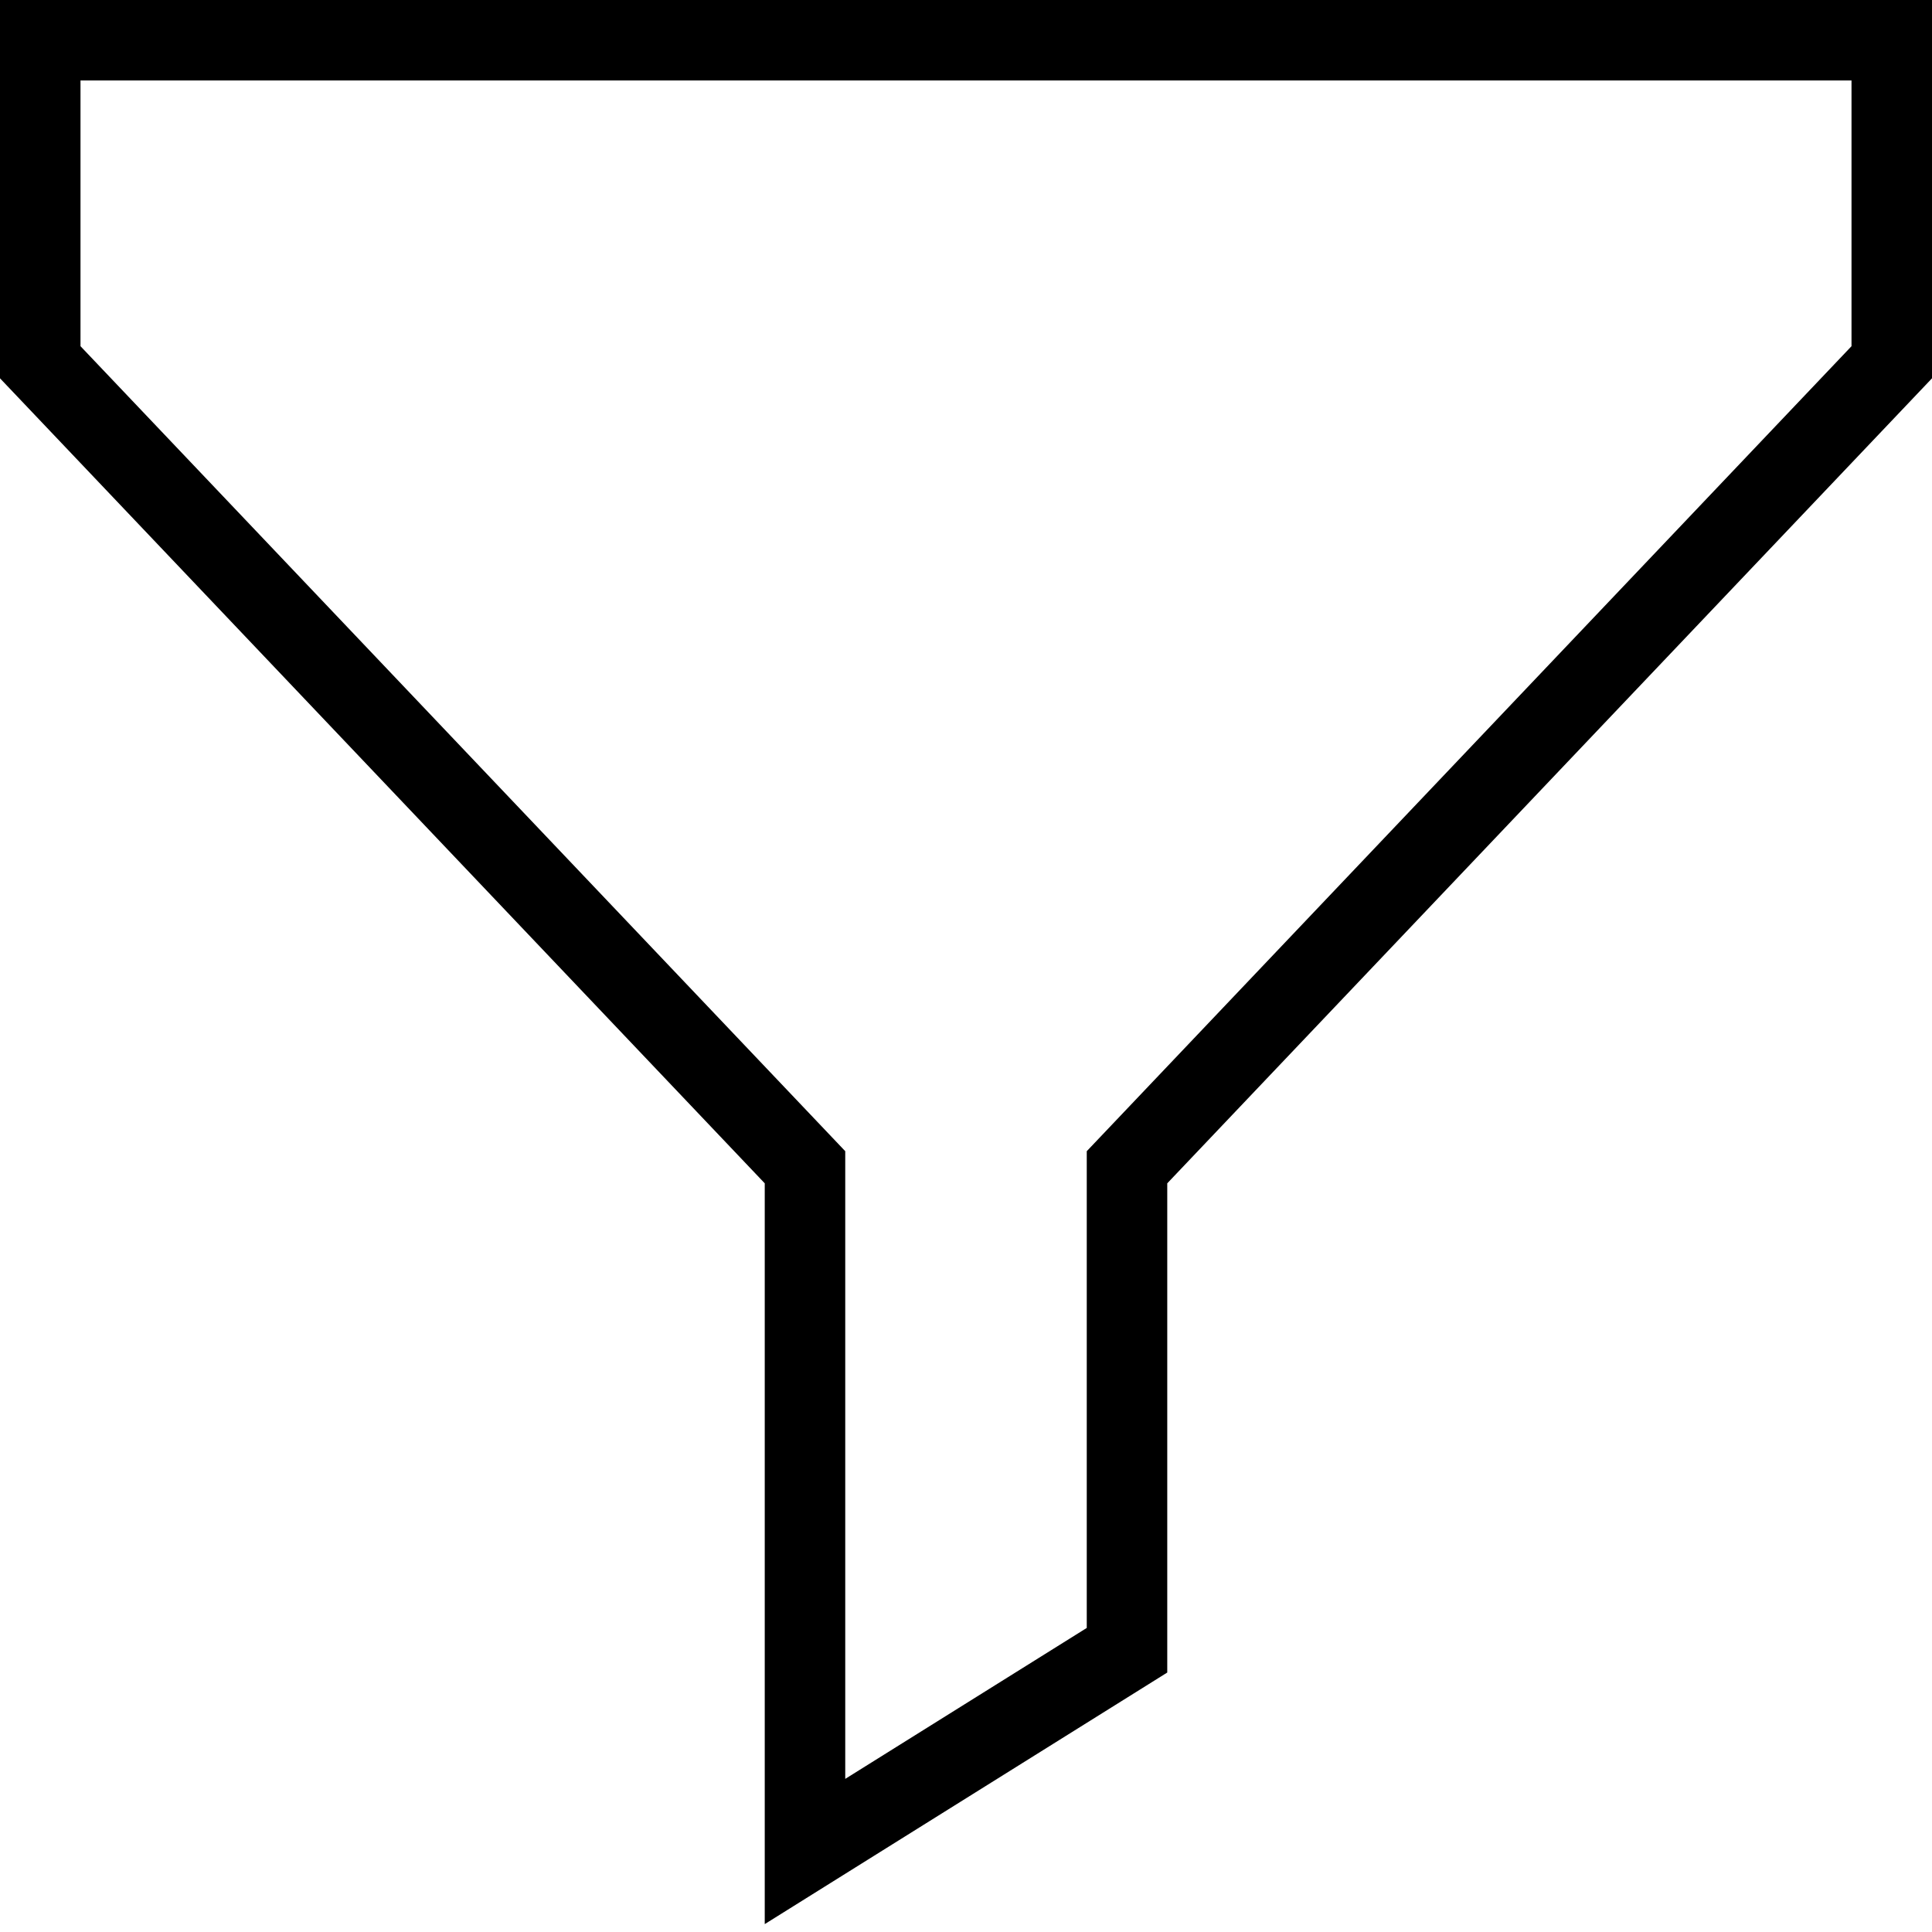
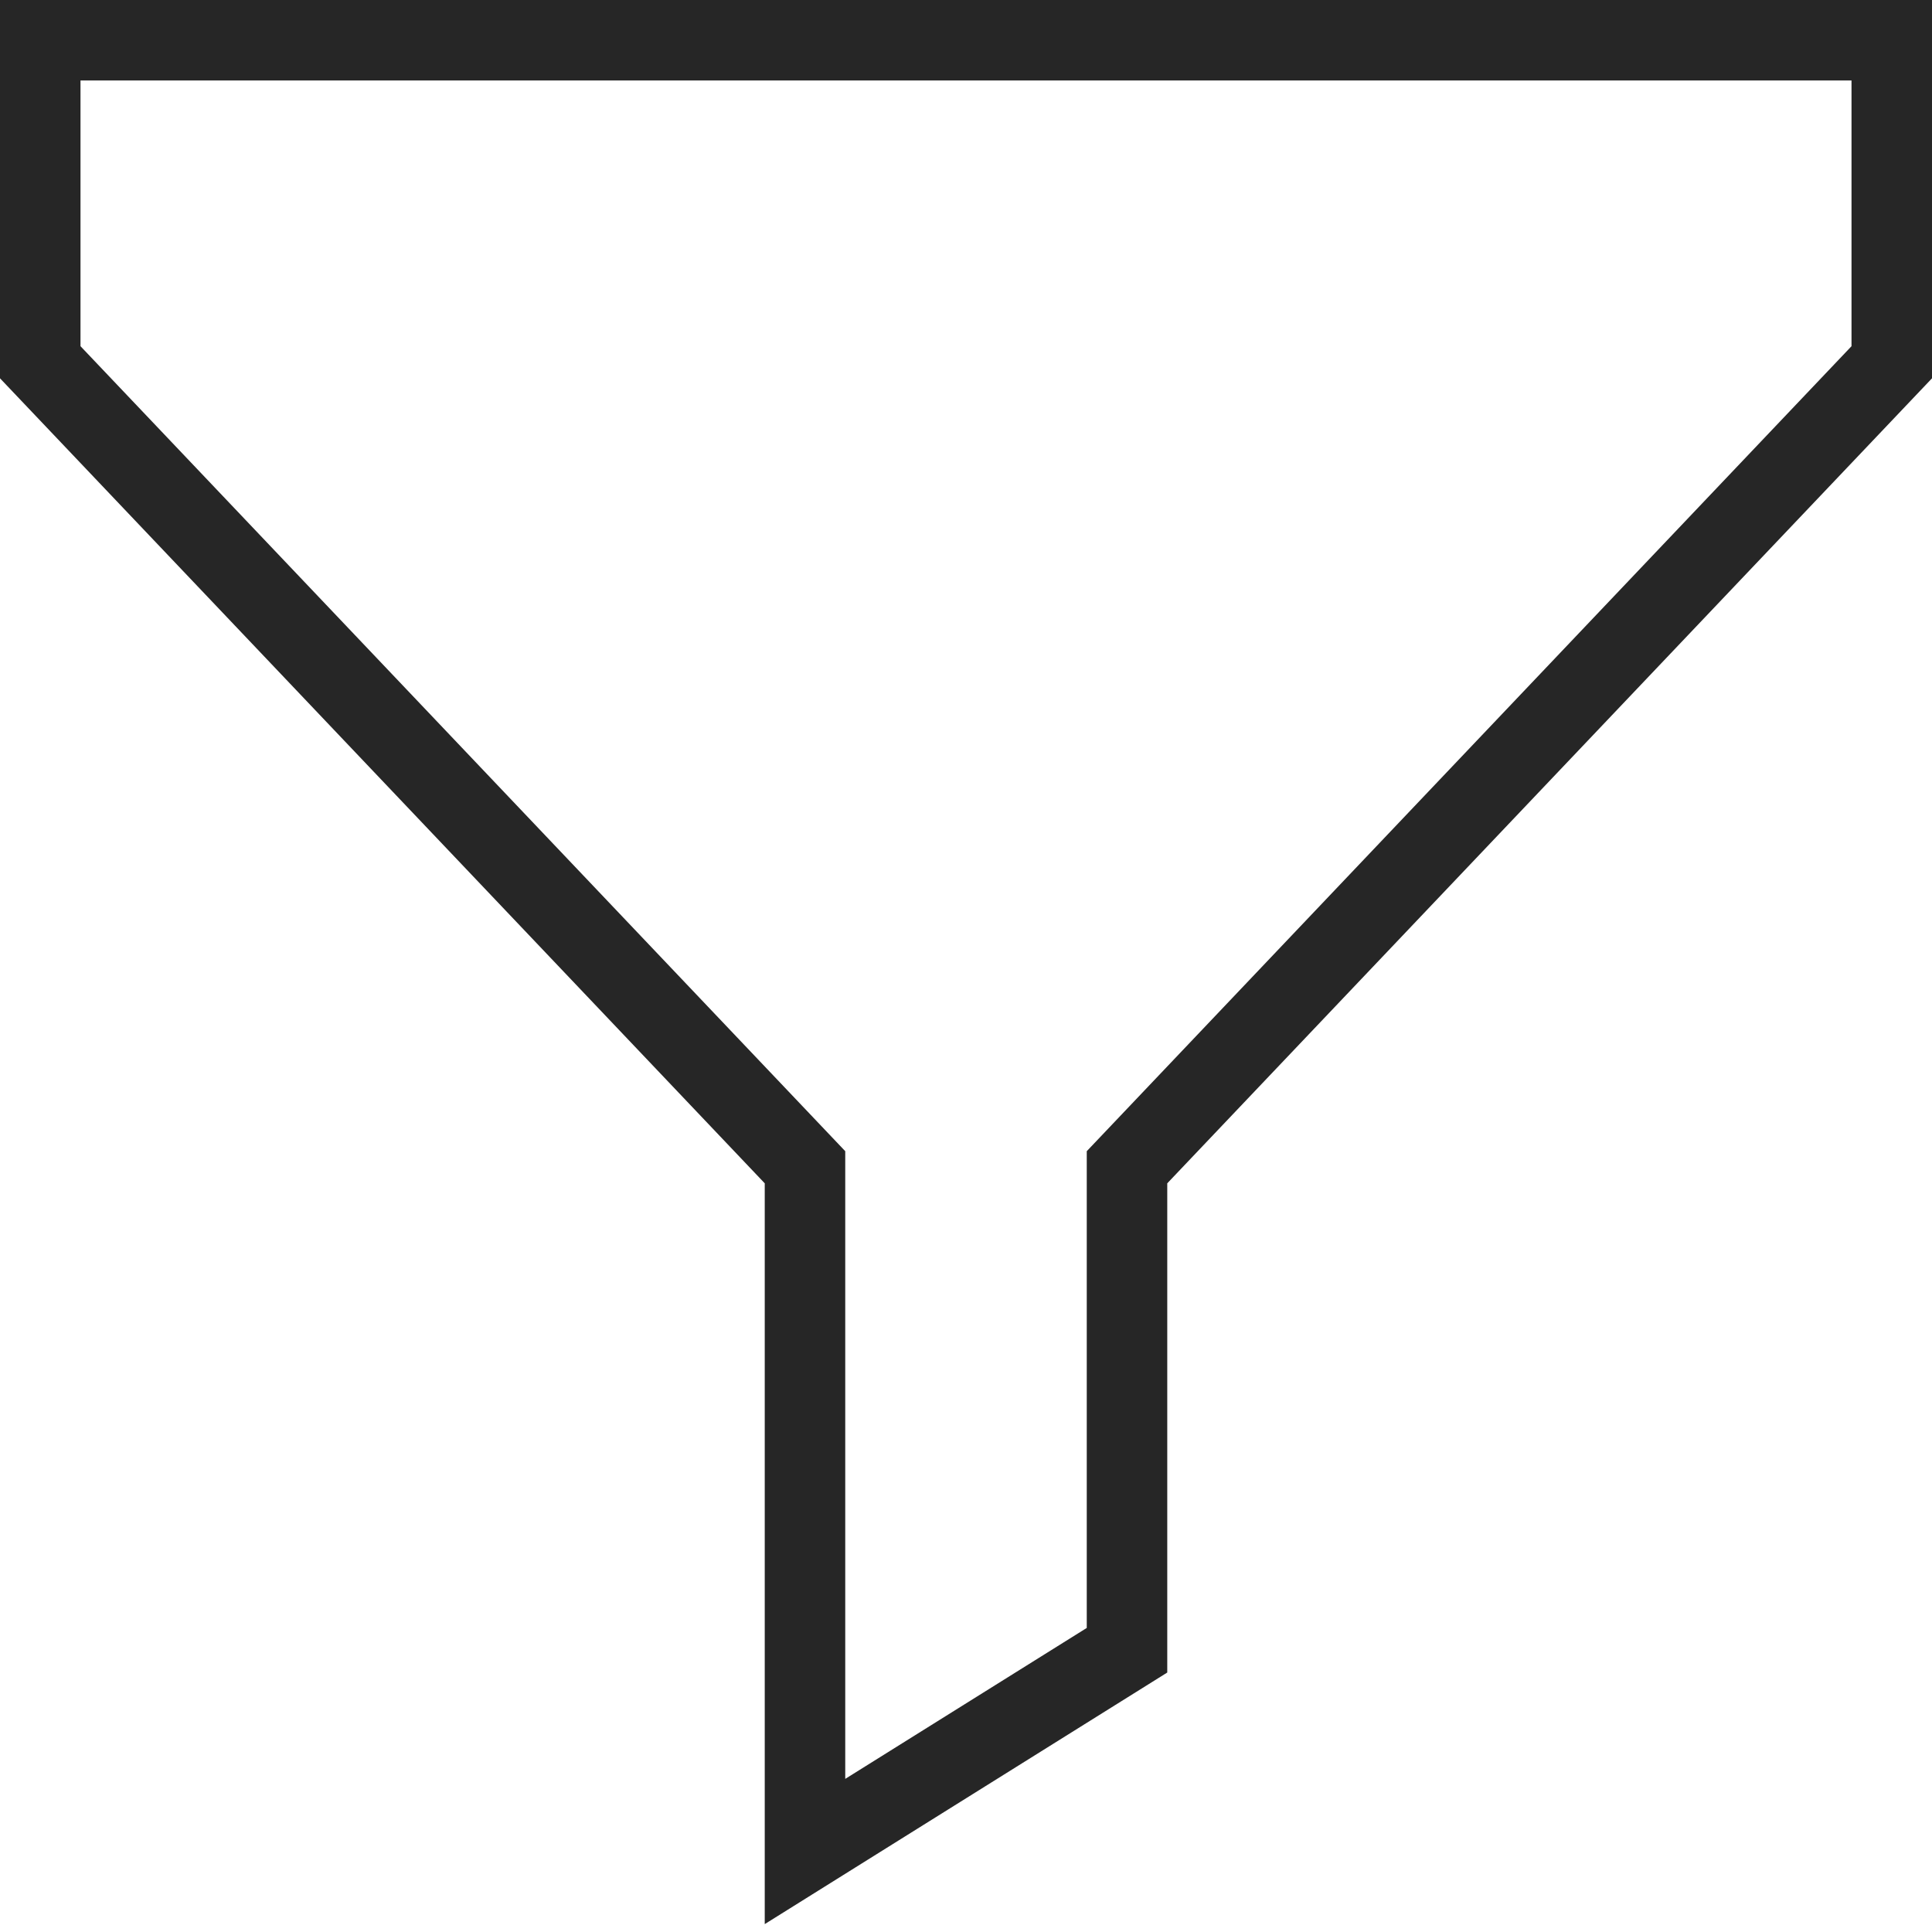
<svg xmlns="http://www.w3.org/2000/svg" width="95px" height="95px" viewBox="0 0 95 95" version="1.1">
  <g id="Project-images" stroke="none" stroke-width="1" fill="none" fill-rule="evenodd">
-     <g id="Key-features-project-6" transform="translate(-60, -23)" fill="#000000" fill-rule="nonzero">
+     <g id="Key-features-project-6" transform="translate(-60, -23)" fill="#262626" fill-rule="nonzero">
      <g id="noun_filter_1766576" transform="translate(60, 23)">
        <path d="M0,18.602 L37.604,58.186 L37.604,94.612 L57.396,82.242 L57.396,58.186 L95,18.602 L95,0 L0,0 L0,18.602 Z M3.958,3.958 L91.042,3.958 L91.042,17.023 L53.438,56.606 L53.438,80.049 L41.562,87.471 L41.562,56.606 L3.958,17.023 L3.958,3.958 Z" id="Shape" />
      </g>
    </g>
  </g>
</svg>
